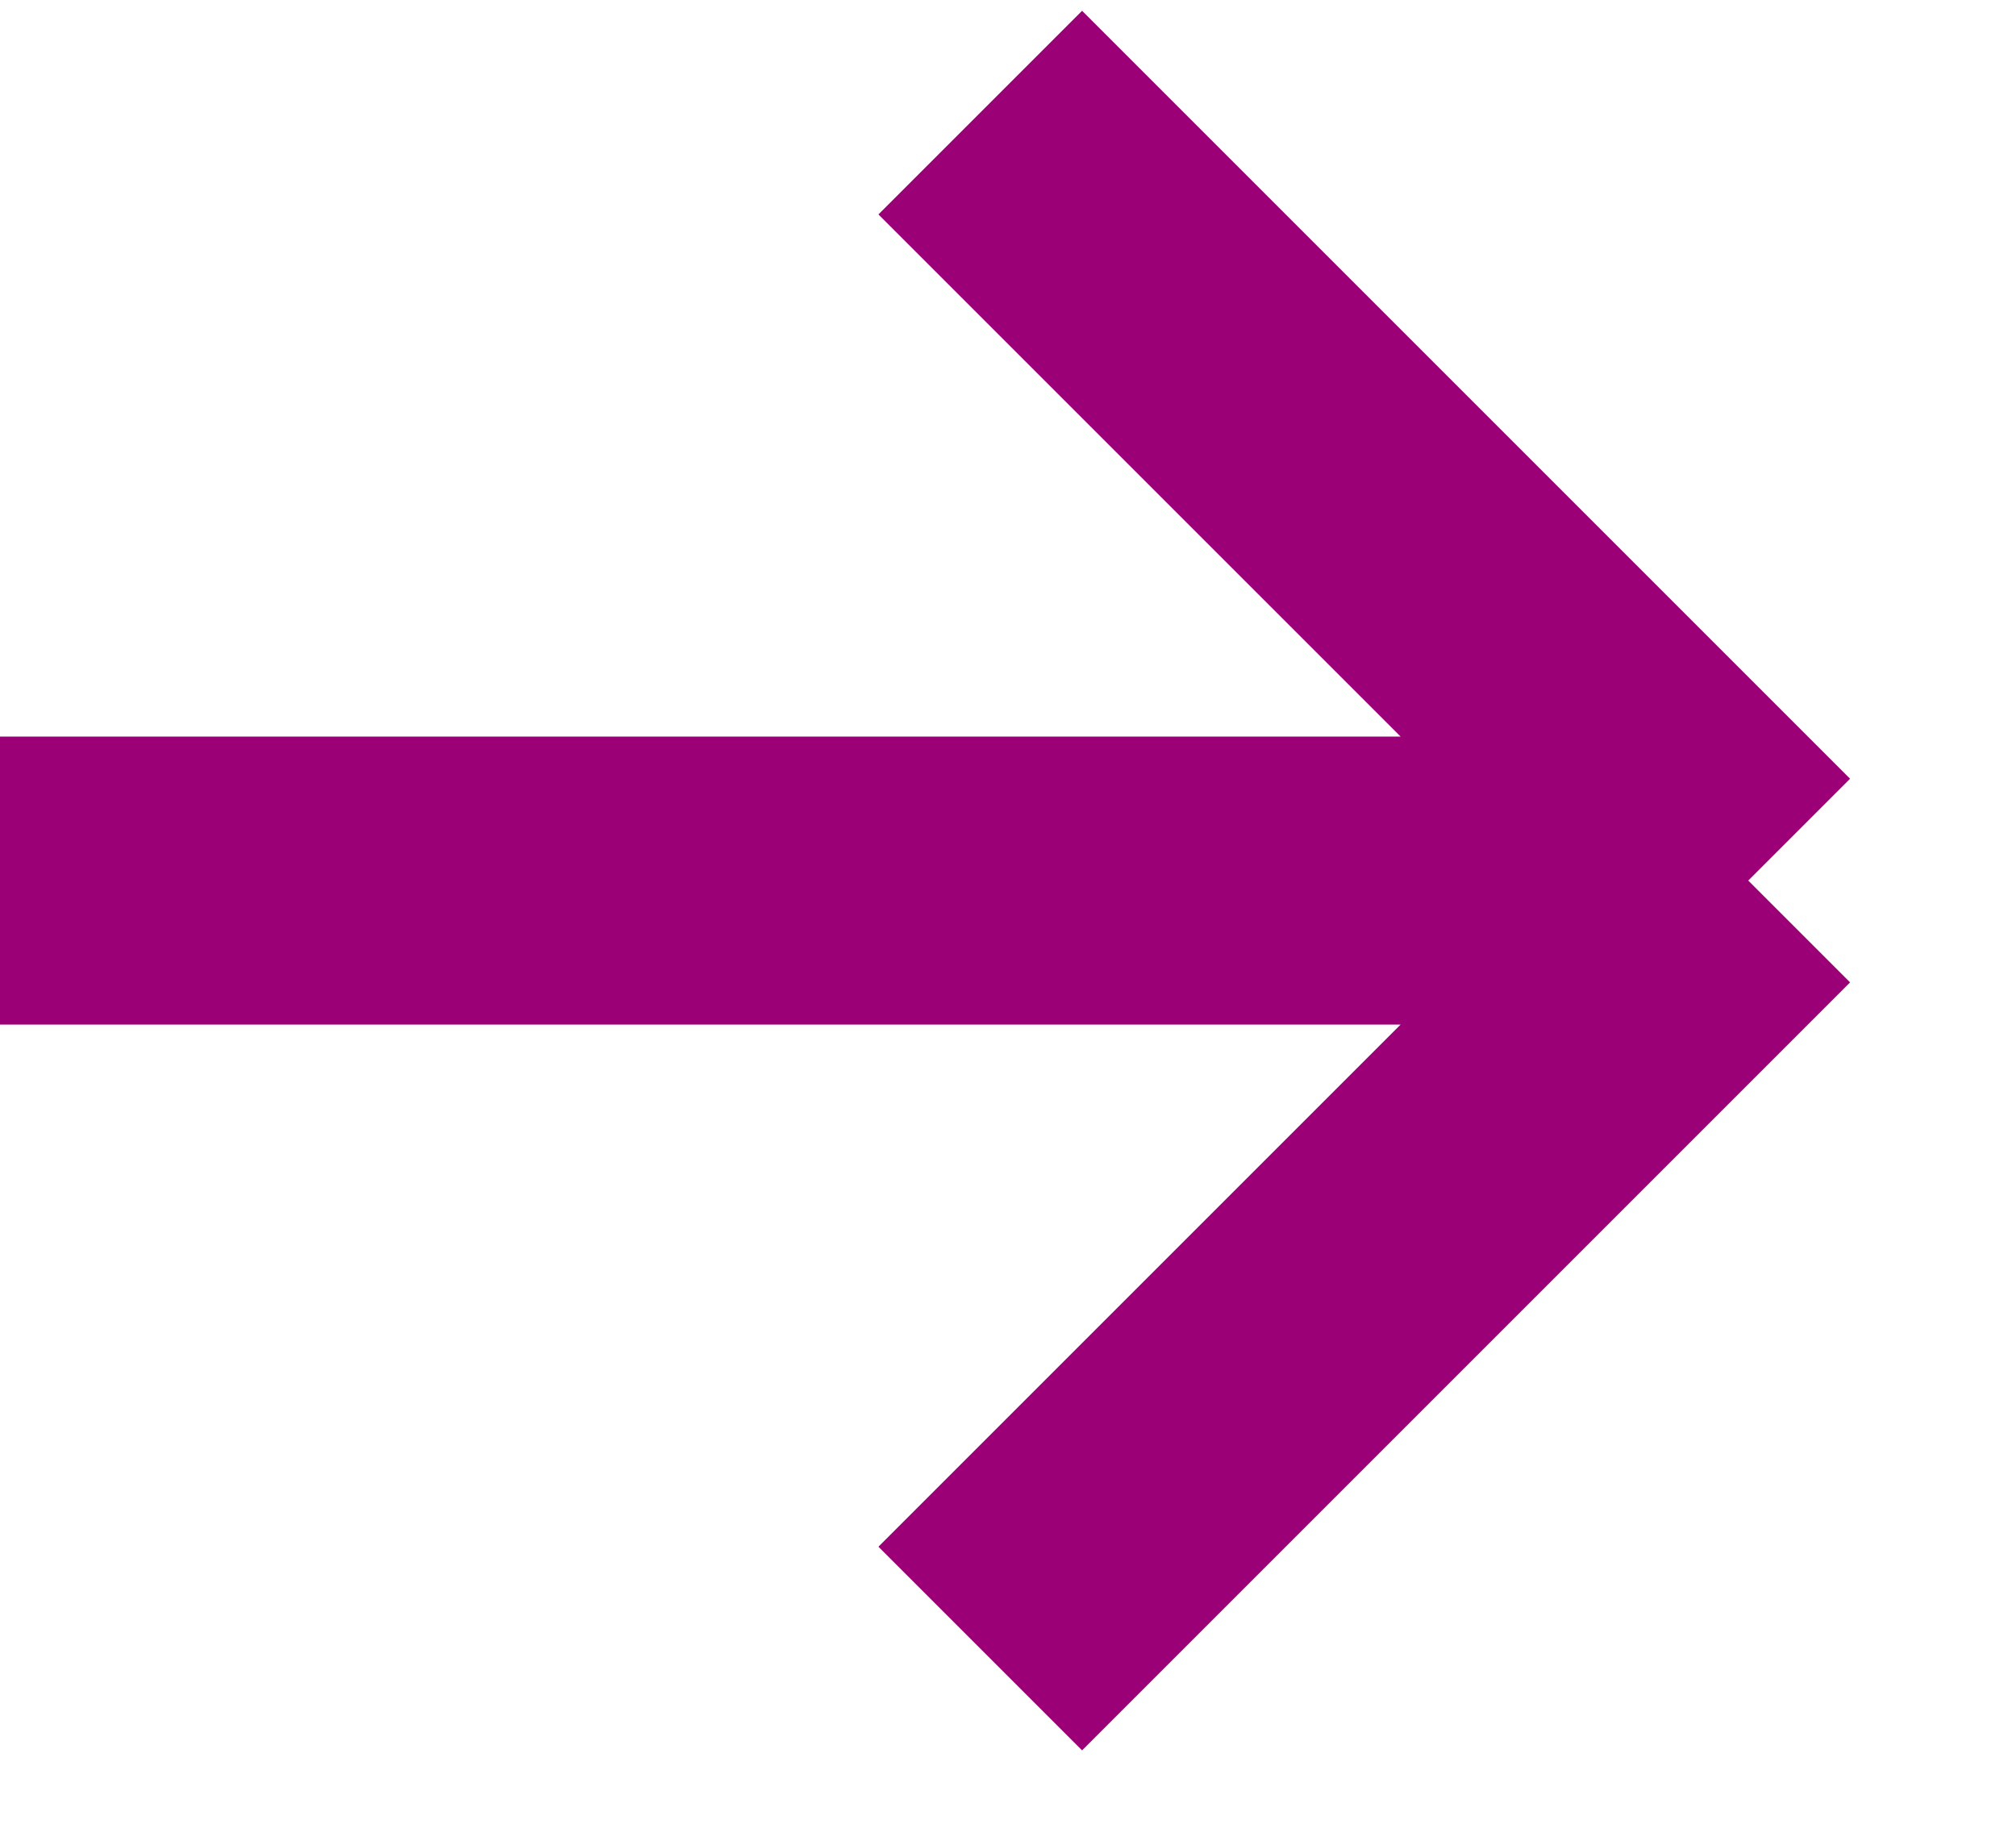
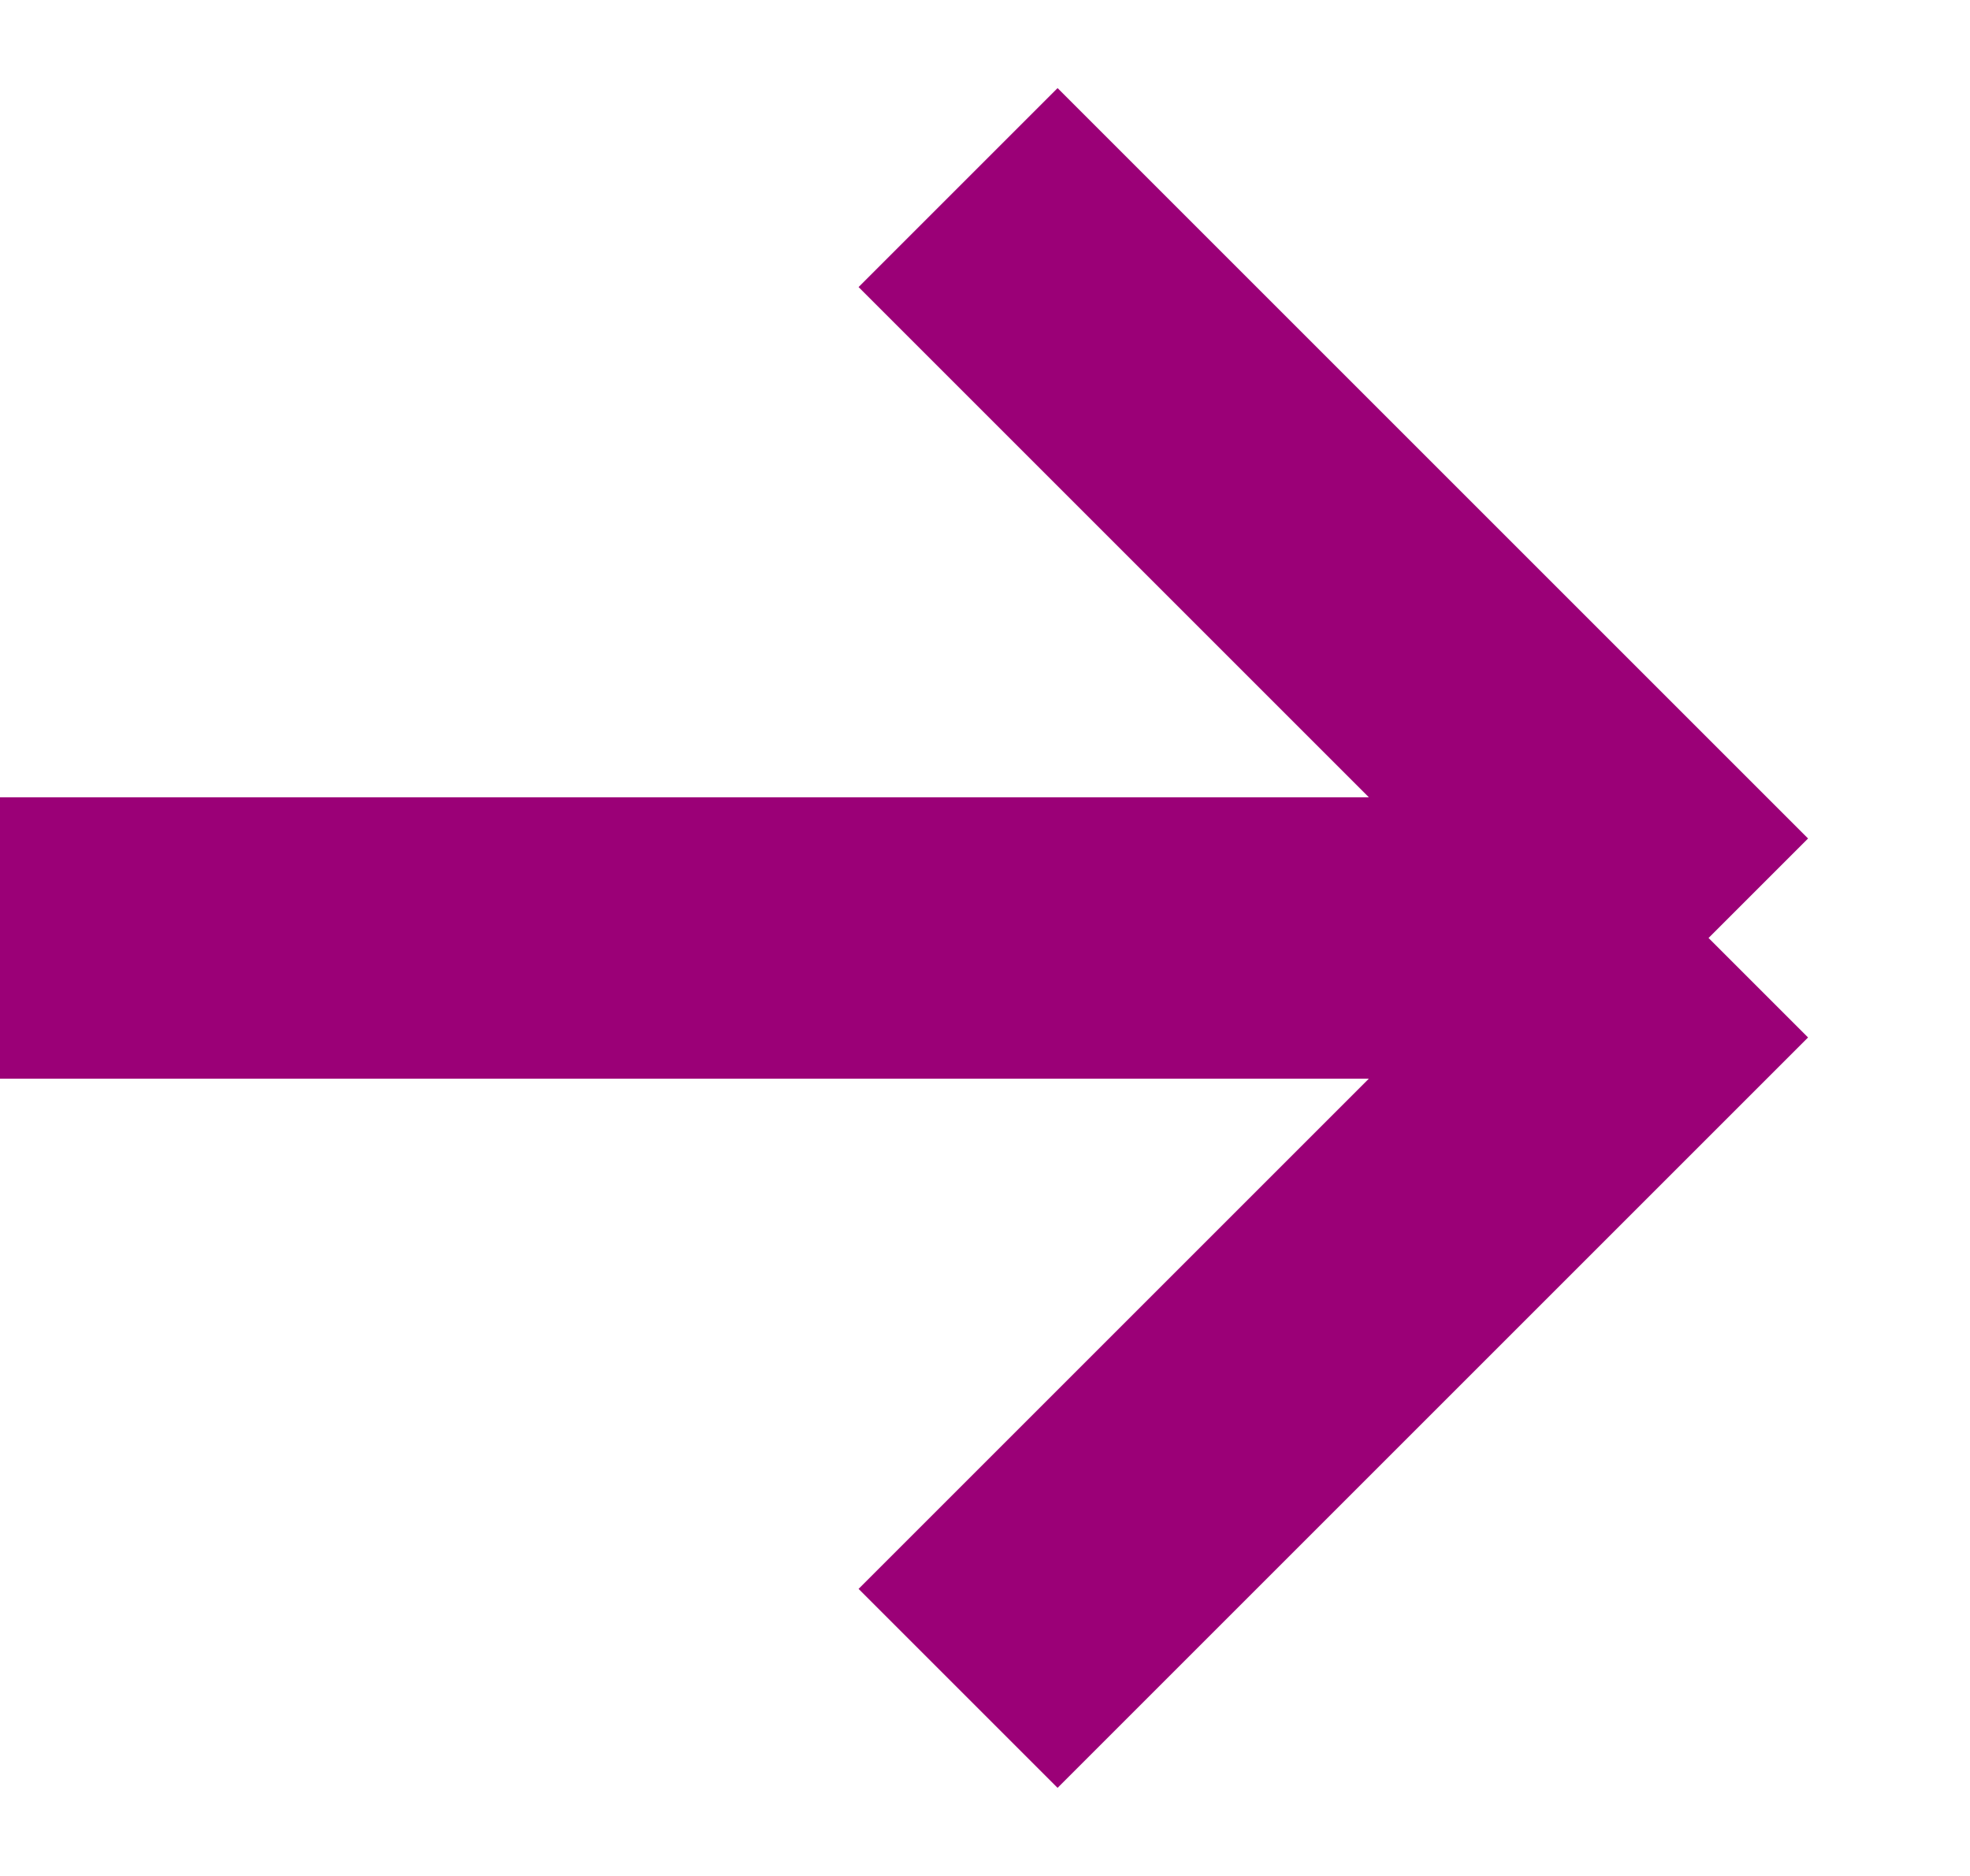
- <svg xmlns="http://www.w3.org/2000/svg" width="21" height="19" viewBox="0 0 21 19" fill="none">
-   <path d="M10.211 1.173L18.211 9.173M18.211 9.173L10.211 17.173M18.211 9.173L-0.001 9.173" stroke="#9B0077" stroke-width="3" />
+ <svg xmlns="http://www.w3.org/2000/svg" width="21" height="20" viewBox="0 0 21 20" fill="none">
+   <path d="M10.213 2L18.213 10M18.213 10L10.213 18M18.213 10L0 10" stroke="#9B0077" stroke-width="3" />
</svg>
